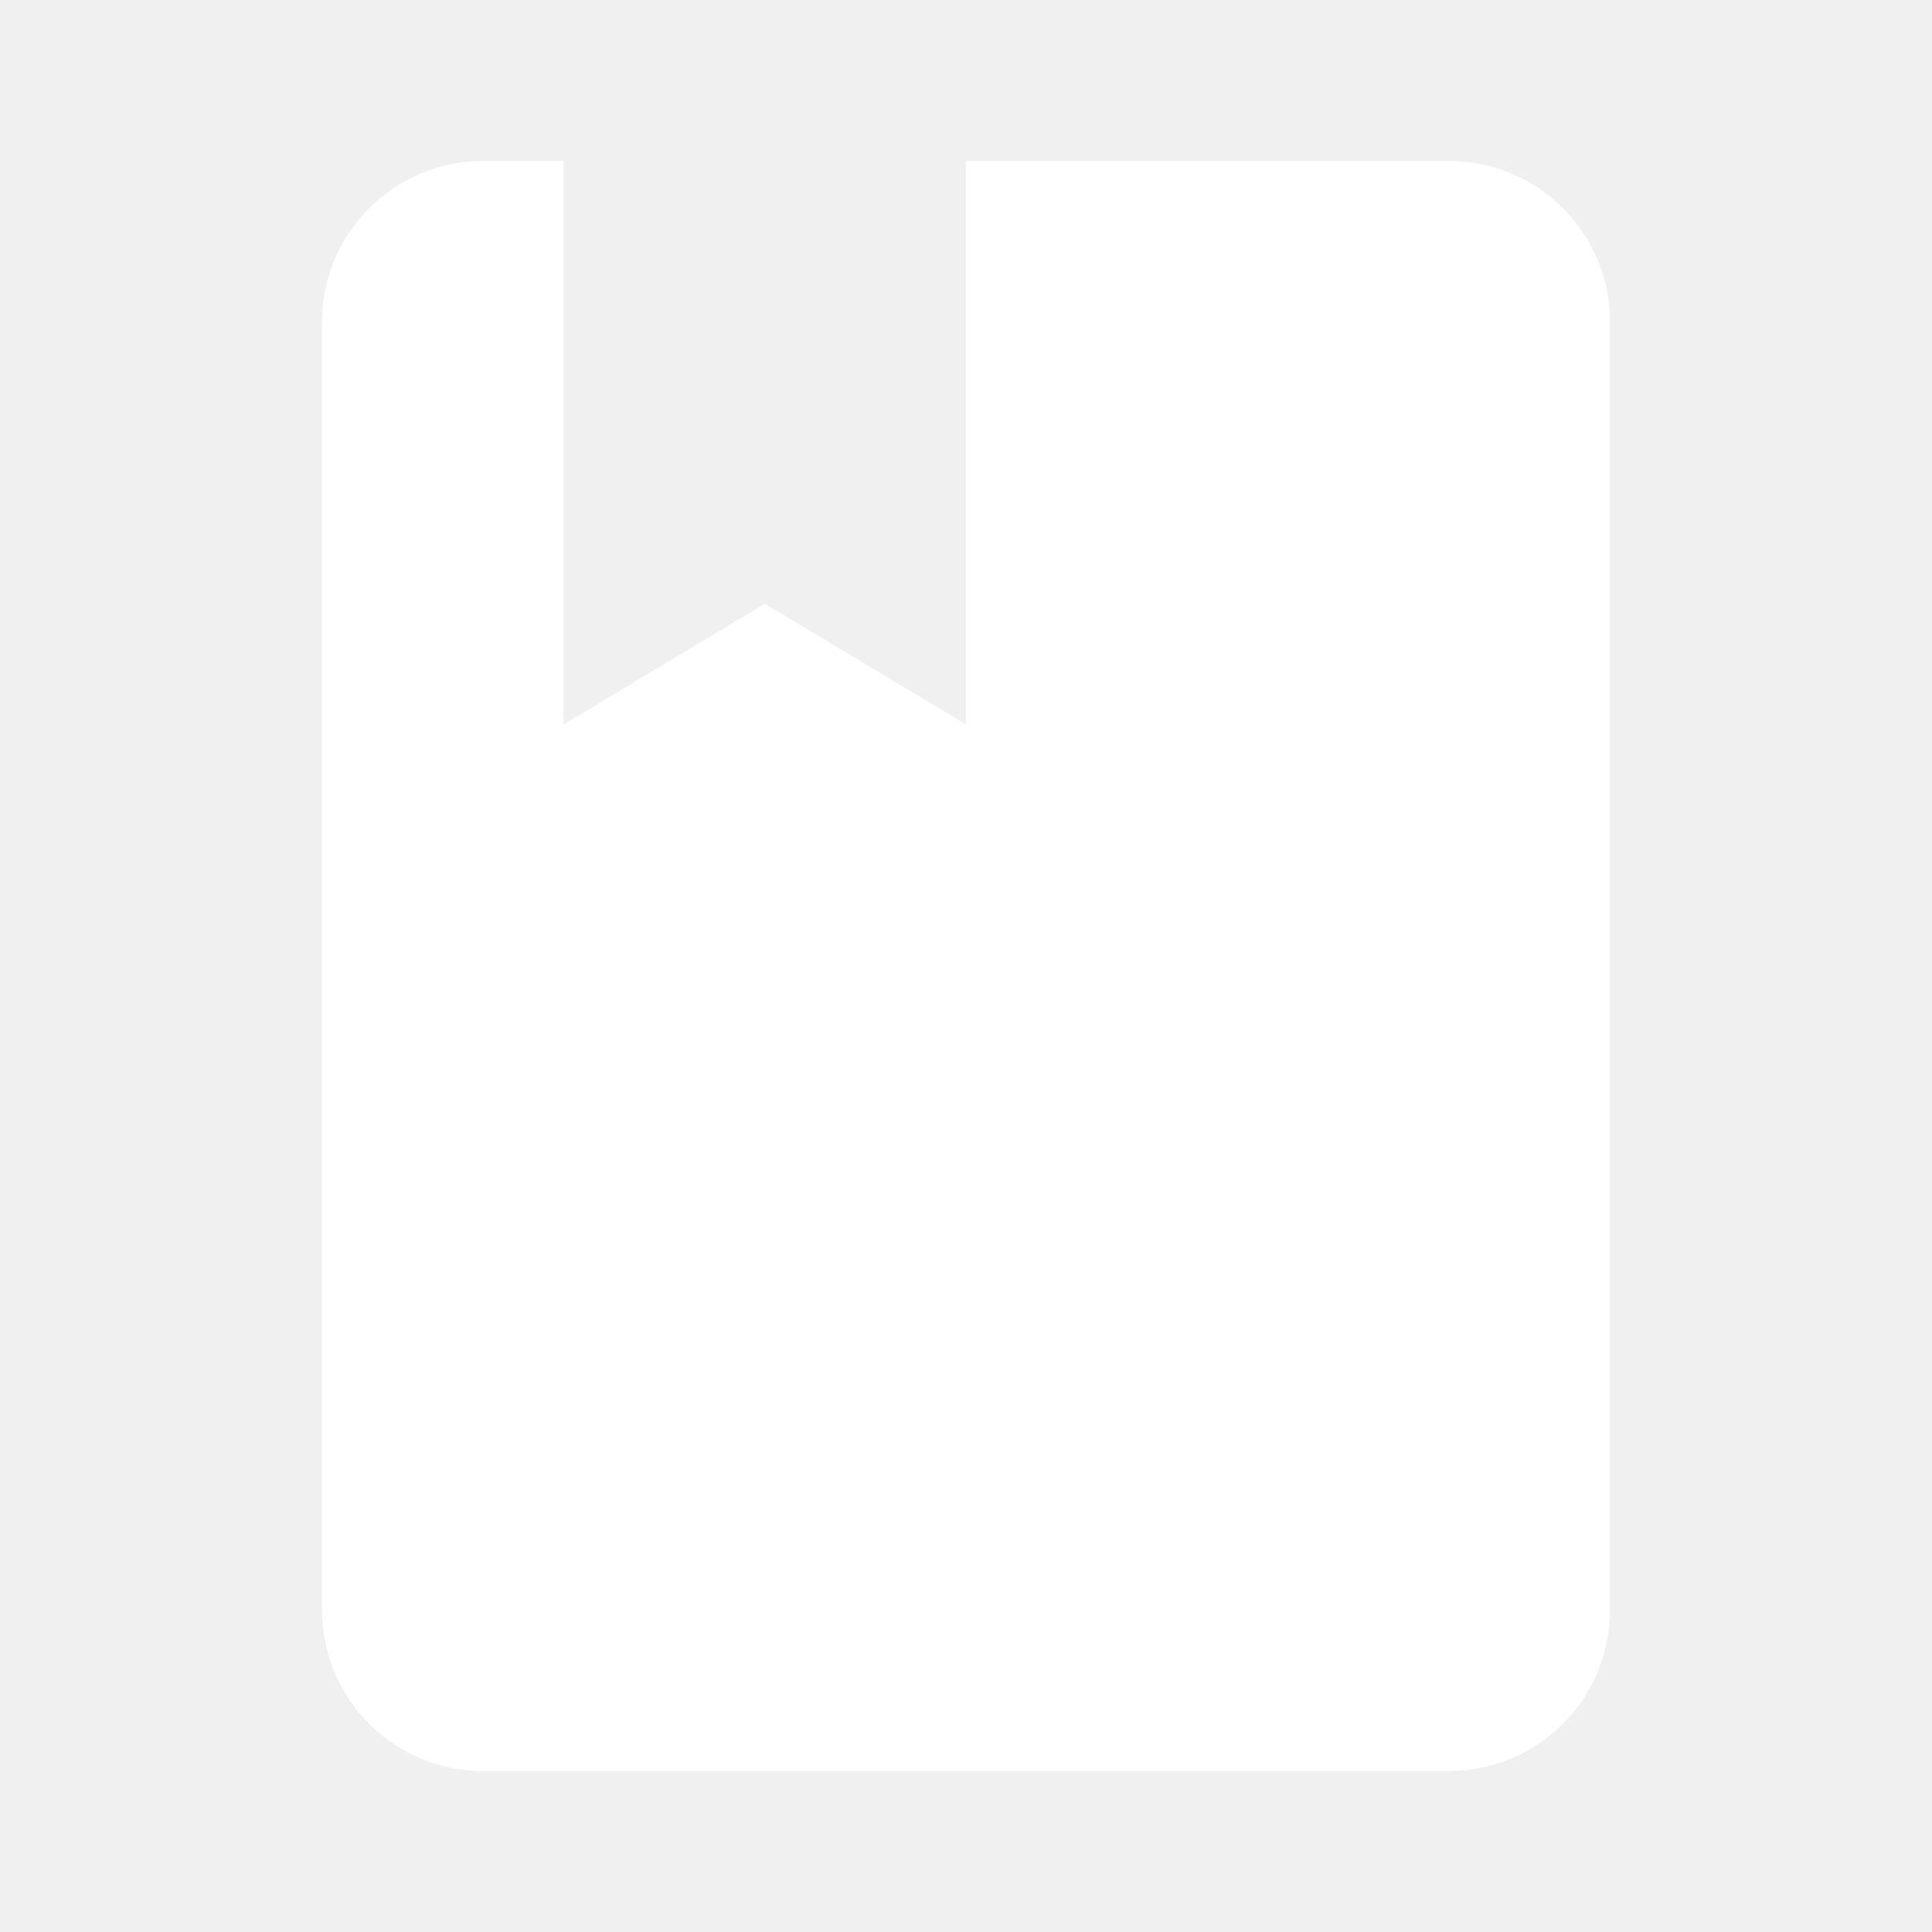
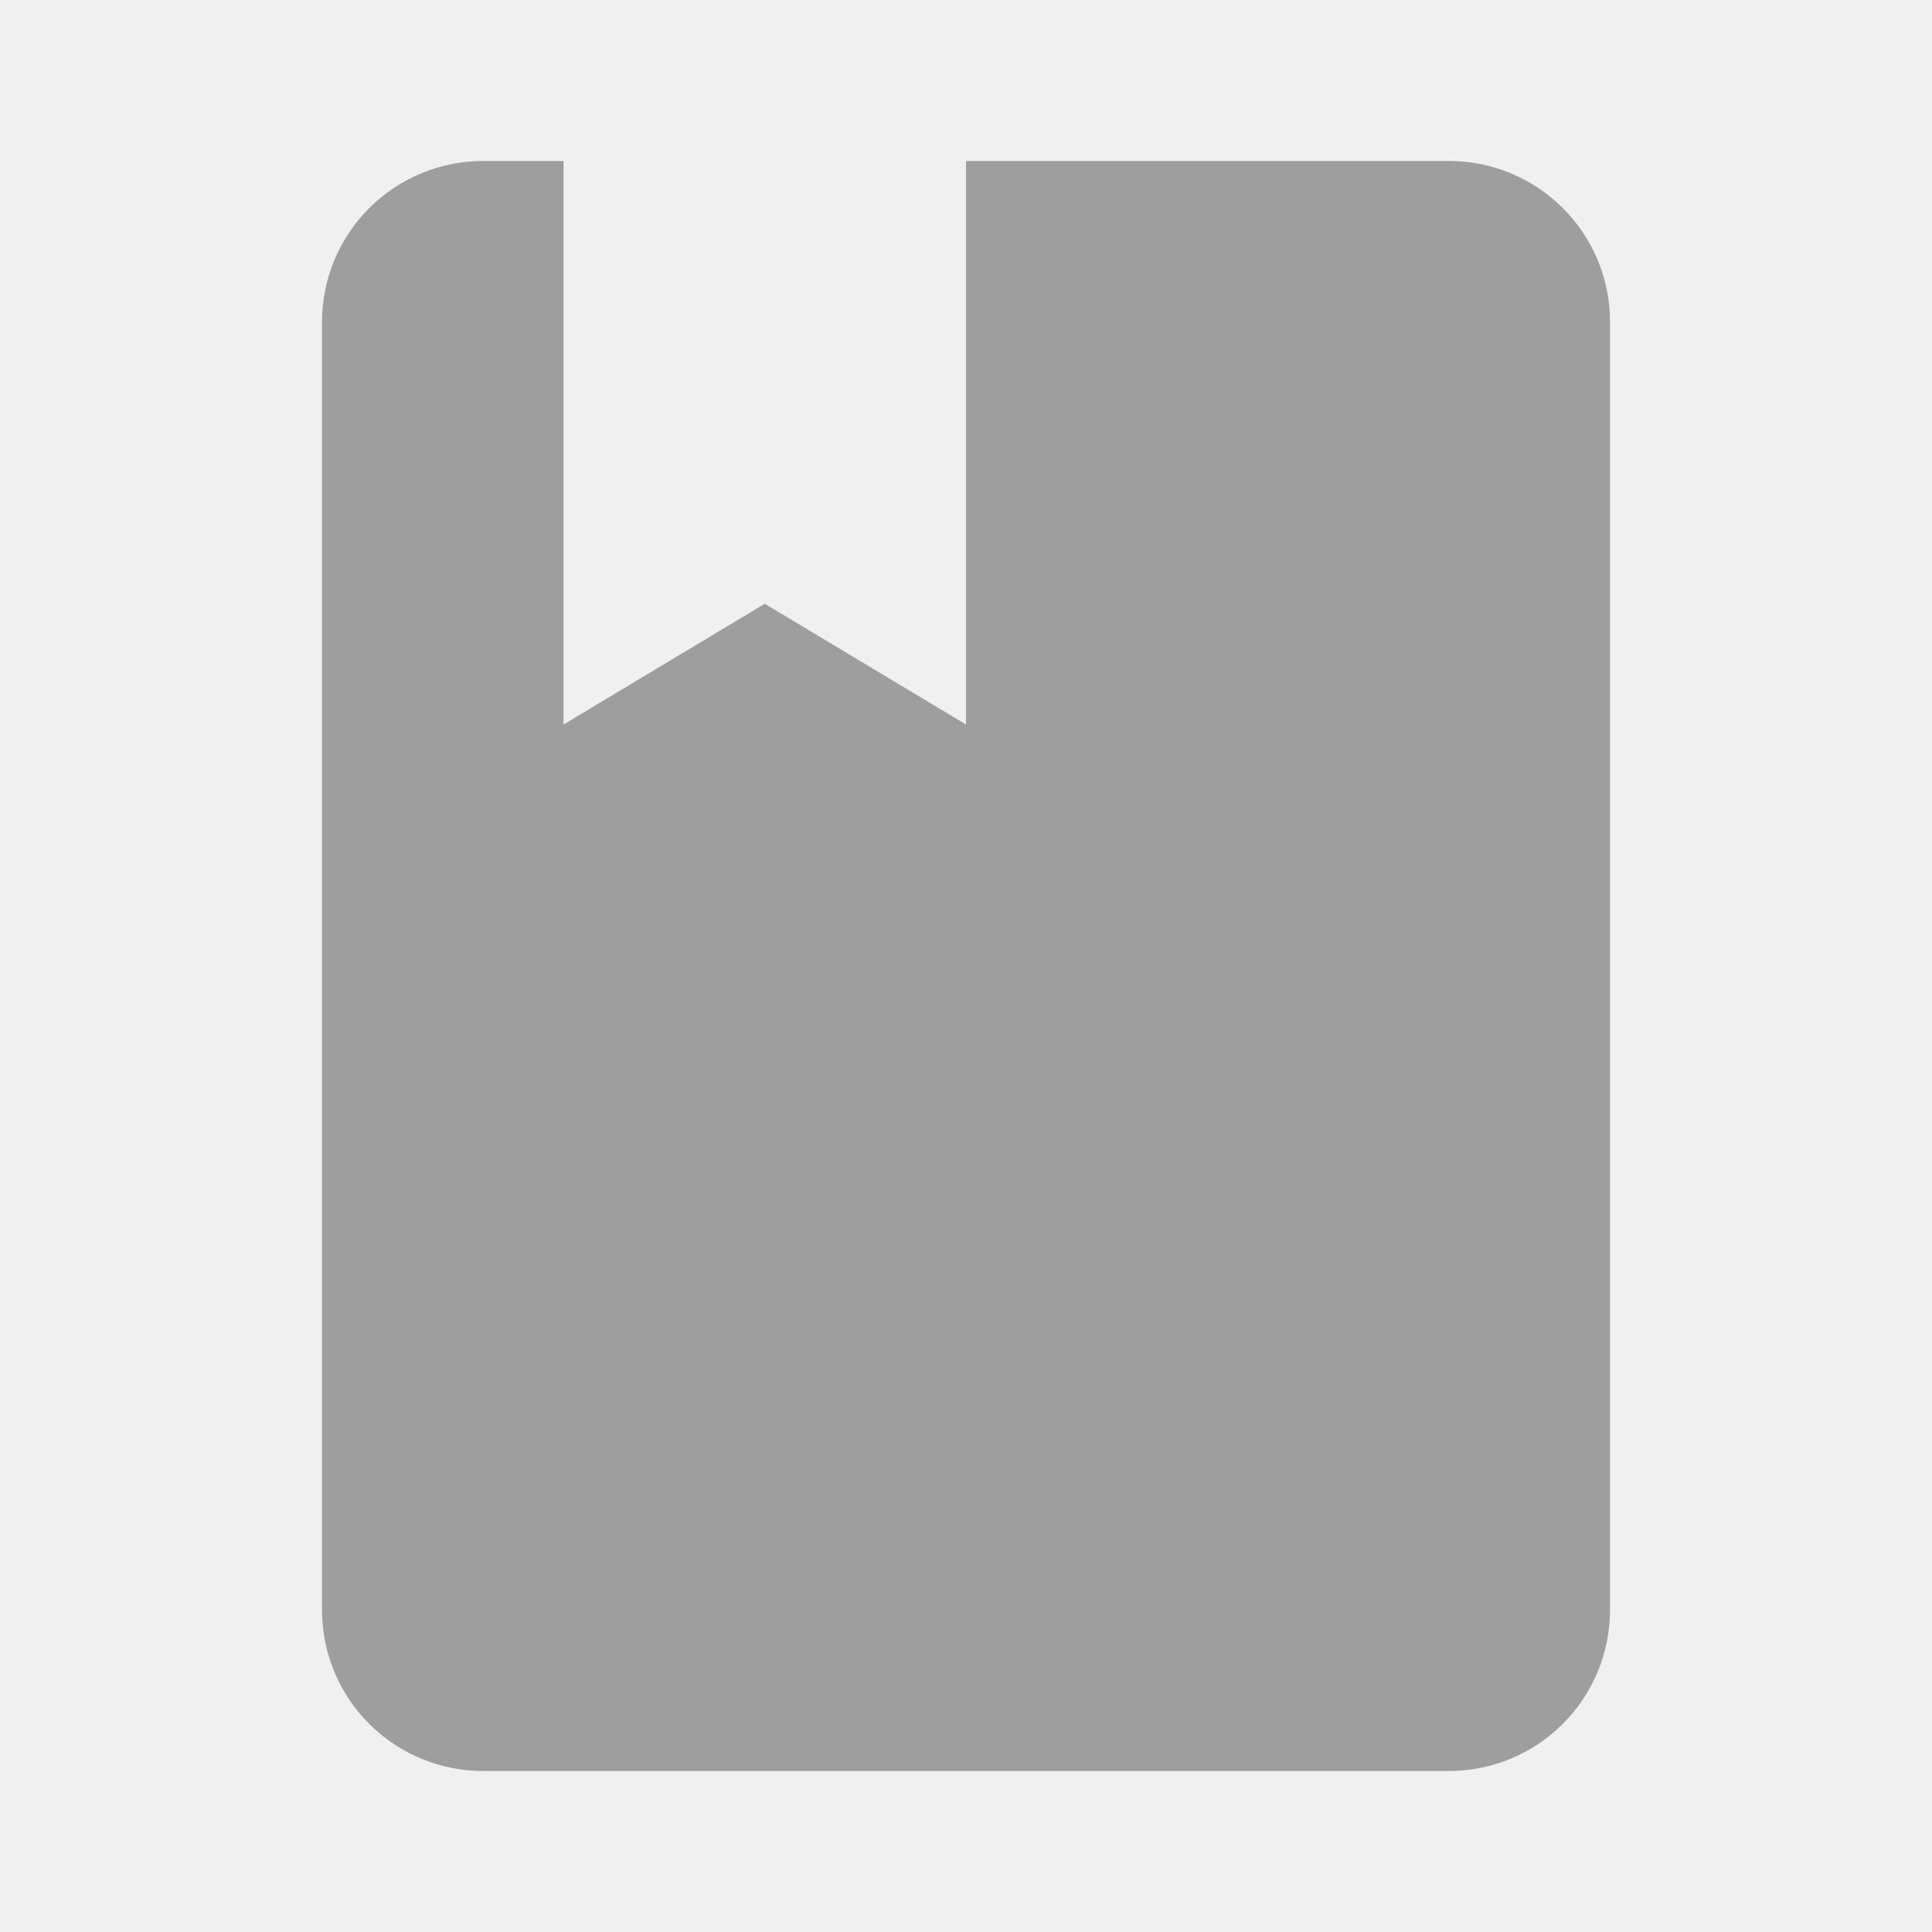
<svg xmlns="http://www.w3.org/2000/svg" width="58" height="58" viewBox="0 0 58 58" fill="none">
-   <path d="M43.5 53.167C44.782 53.167 46.012 52.657 46.918 51.751C47.824 50.845 48.334 49.615 48.334 48.333V9.667C48.334 6.984 46.159 4.833 43.5 4.833H29V21.75L22.959 18.125L16.917 21.75V4.833H14.5C13.218 4.833 11.989 5.343 11.083 6.249C10.176 7.155 9.667 8.385 9.667 9.667V48.333C9.667 49.615 10.176 50.845 11.083 51.751C11.989 52.657 13.218 53.167 14.5 53.167H43.5Z" fill="white" />
+   <path d="M43.5 53.167C44.782 53.167 46.012 52.657 46.918 51.751C47.824 50.845 48.334 49.615 48.334 48.333V9.667C48.334 6.984 46.159 4.833 43.5 4.833H29V21.75L22.959 18.125L16.917 21.75V4.833H14.5C13.218 4.833 11.989 5.343 11.083 6.249C10.176 7.155 9.667 8.385 9.667 9.667V48.333C9.667 49.615 10.176 50.845 11.083 51.751C11.989 52.657 13.218 53.167 14.5 53.167H43.5Z" fill="#9E9E9E" />
</svg>
